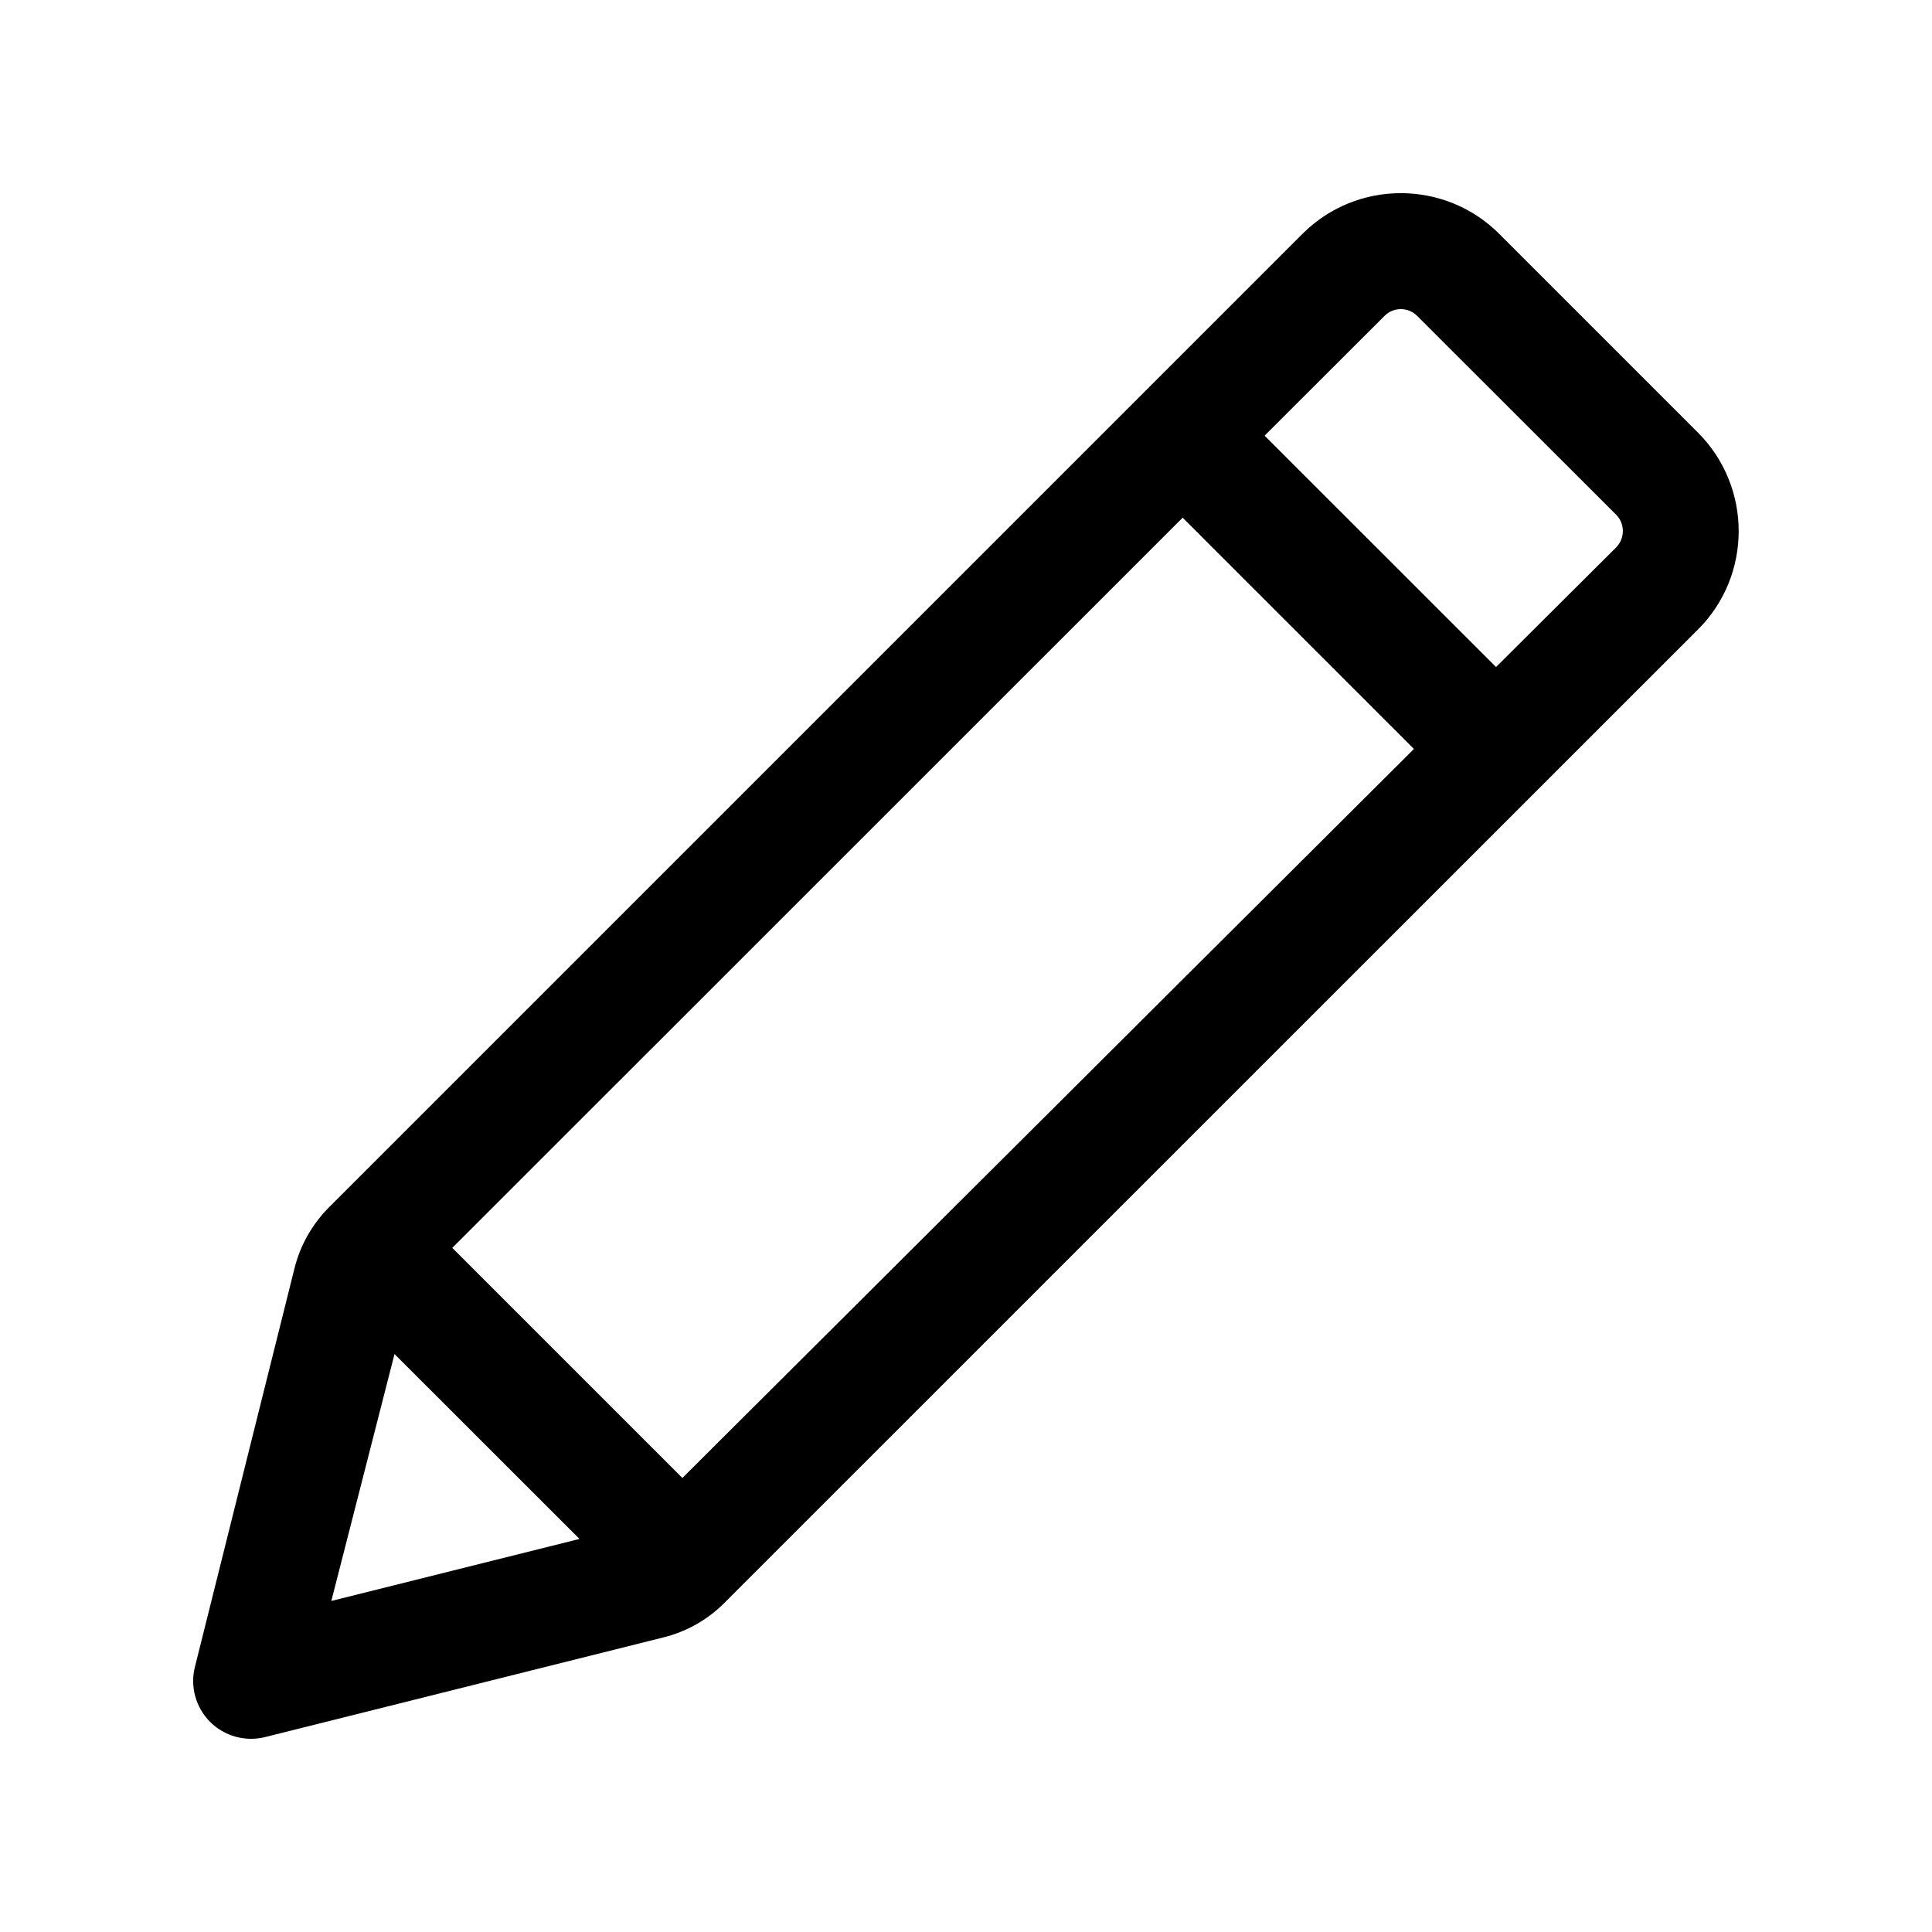
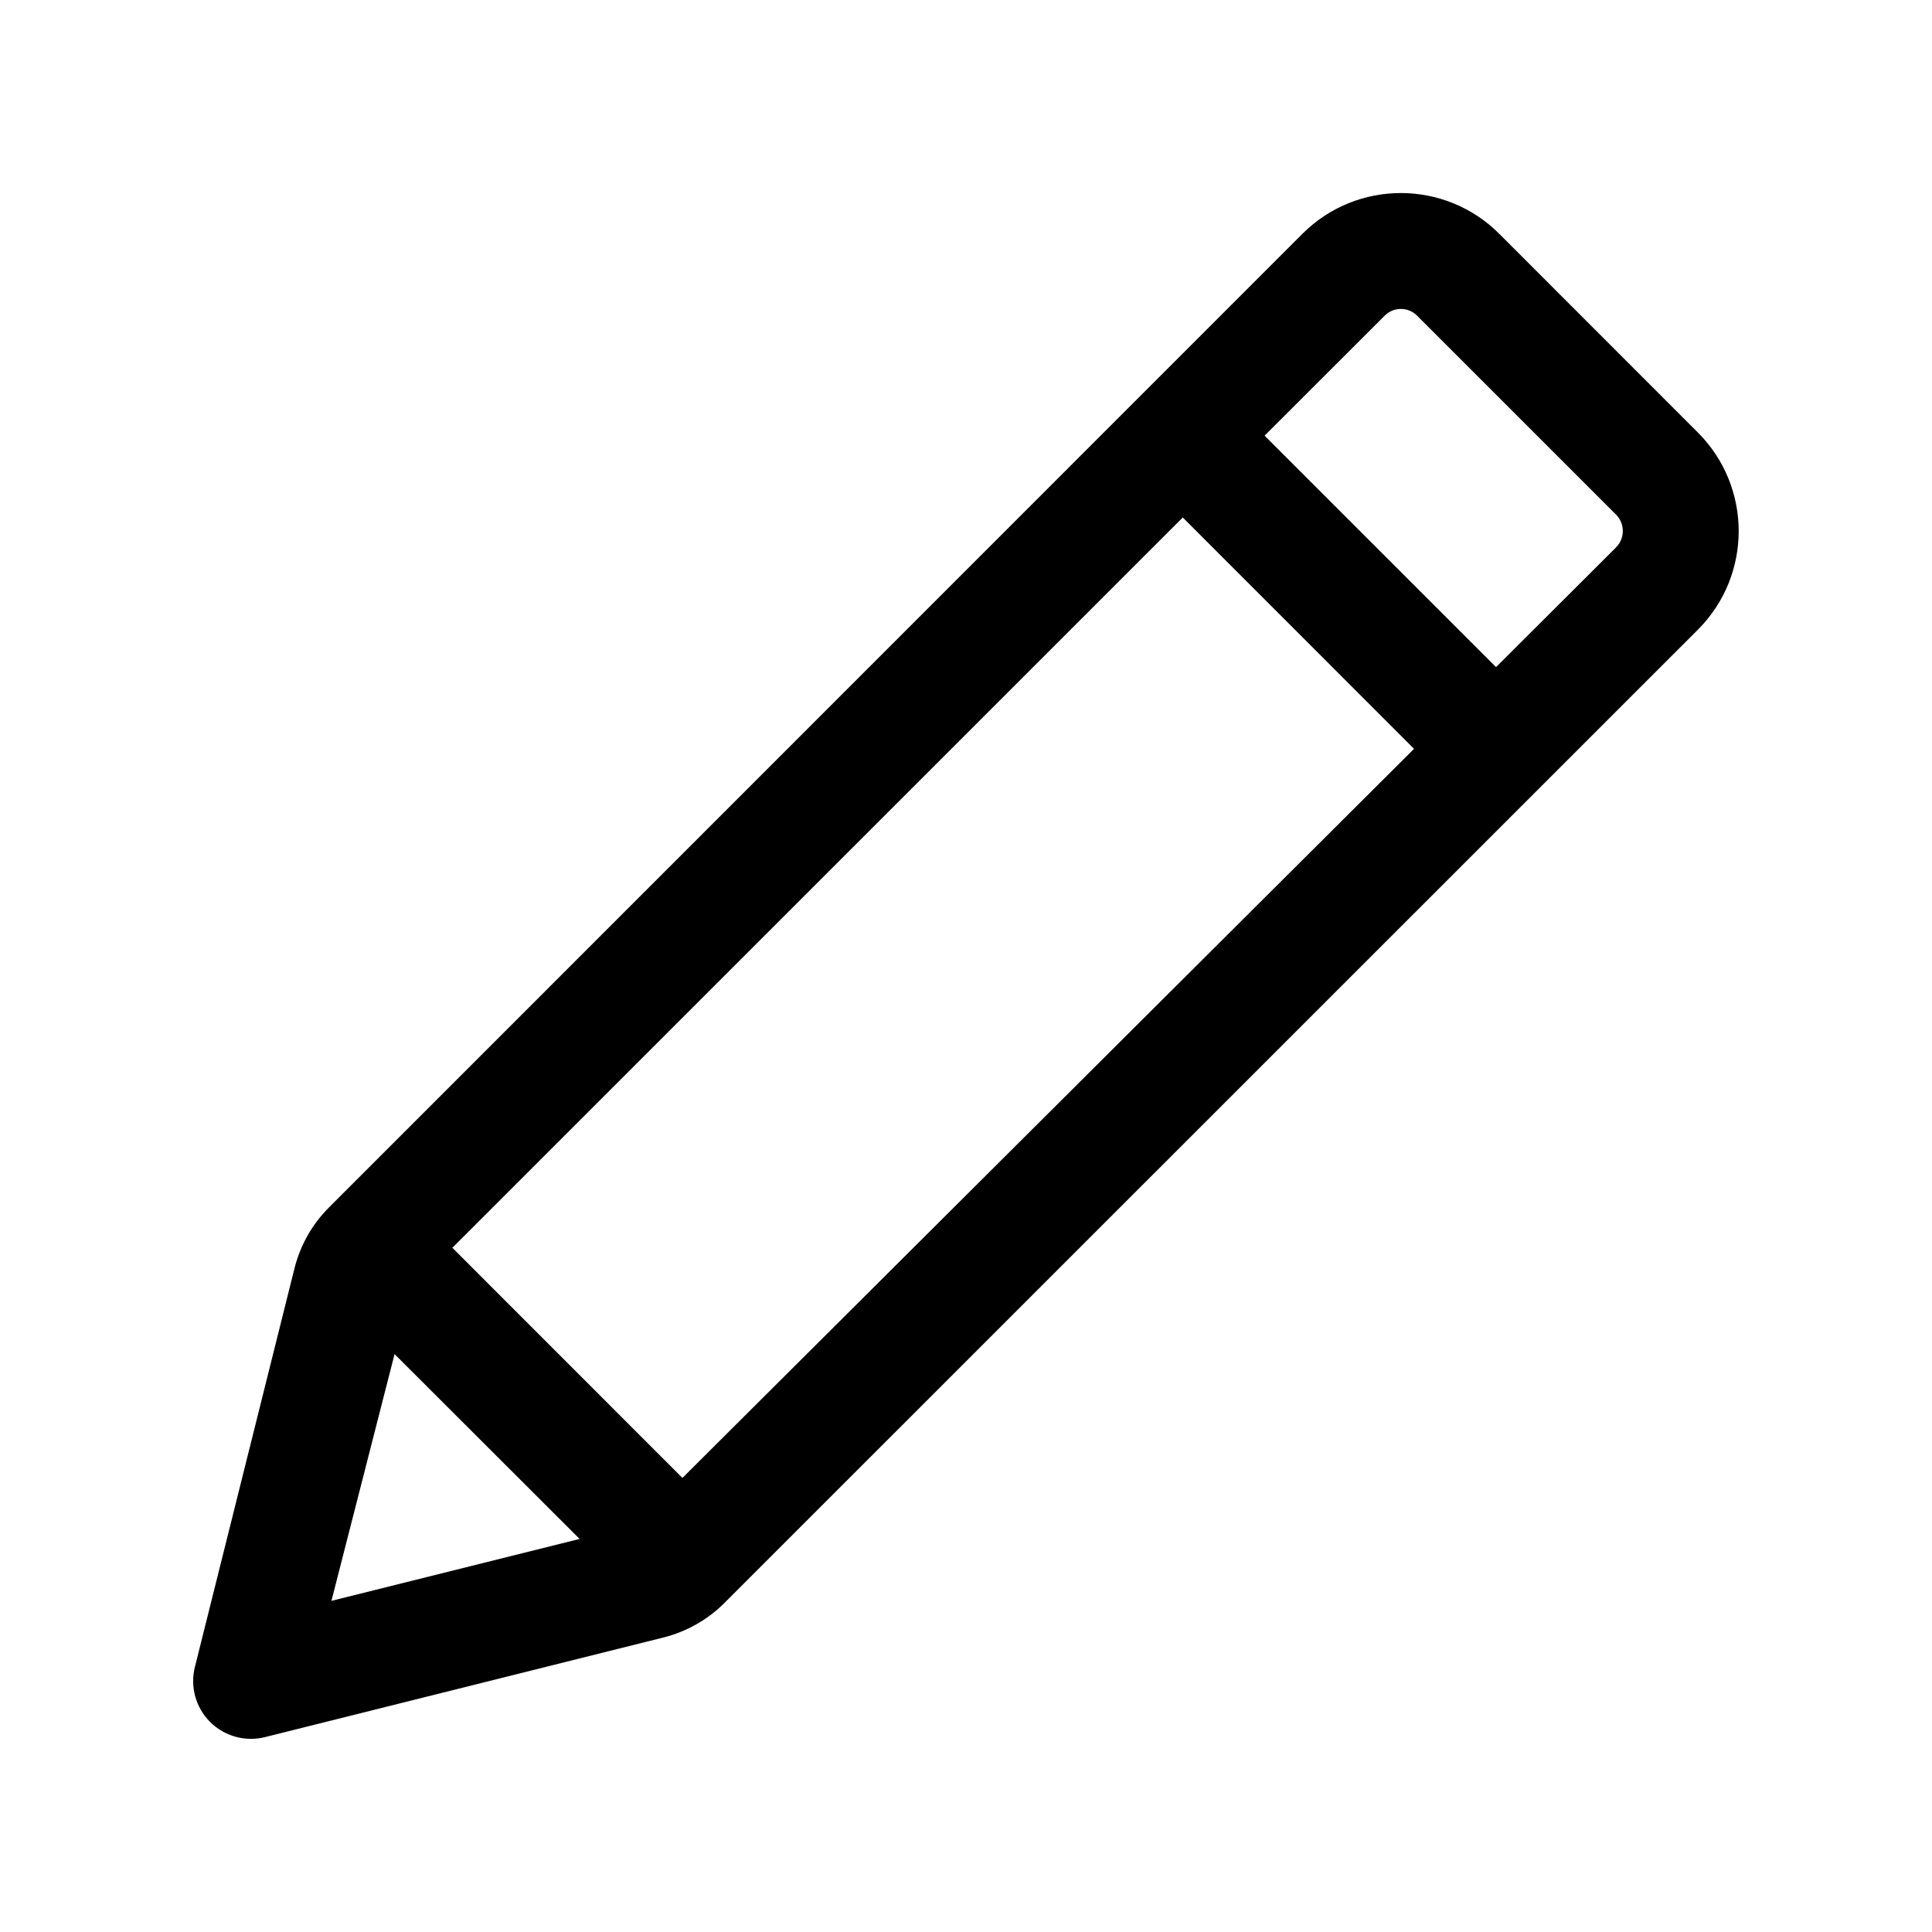
<svg xmlns="http://www.w3.org/2000/svg" viewBox="0 0 20 20">
-   <path fill="#000" fill-rule="evenodd" d="M17.578,4.479 L15.52,2.421 C14.958,1.859 14.044,1.859 13.483,2.421 L3.405,12.499 C3.23,12.675 3.107,12.893 3.048,13.132 L2.018,17.255 C1.966,17.459 2.026,17.675 2.175,17.825 C2.29,17.939 2.442,18 2.6,18 C2.648,18 2.697,17.994 2.745,17.982 L6.865,16.951 C7.106,16.892 7.327,16.767 7.501,16.591 L17.578,6.516 C18.139,5.955 18.139,5.042 17.578,4.479 L17.578,4.479 L17.578,4.479 L17.578,4.479 Z M4.084,14.017 L5.999,15.931 L3.43,16.573 L4.084,14.017 L4.084,14.017 L4.084,14.017 L4.084,14.017 Z M7.064,15.3 L4.682,12.918 L12.243,5.359 L14.637,7.753 L7.064,15.3 L7.064,15.3 L7.064,15.3 L7.064,15.3 Z M16.729,5.668 L15.487,6.905 L13.091,4.51 L14.332,3.271 C14.378,3.224 14.44,3.2 14.501,3.2 C14.563,3.2 14.625,3.224 14.671,3.271 L16.729,5.327 C16.823,5.42 16.823,5.574 16.729,5.668 L16.729,5.668 L16.729,5.668 L16.729,5.668 Z" />
+   <path fill="#000" fill-rule="evenodd" d="M17.578 4.479L15.52 2.42a1.441 1.441 0 0 0-2.037 0L3.405 12.5a1.355 1.355 0 0 0-.357.632l-1.03 4.123a.598.598 0 0 0 .727.727l4.12-1.03c.241-.06.462-.185.636-.36L17.578 6.517a1.444 1.444 0 0 0 0-2.038M4.084 14.017L6 15.931l-2.569.641.654-2.556m2.98 1.284l-2.382-2.383 7.561-7.56 2.394 2.395L7.064 15.3m9.665-9.633l-1.242 1.239-2.396-2.396 1.241-1.24a.237.237 0 0 1 .34 0l2.057 2.057a.241.241 0 0 1 0 .34" />
</svg>
